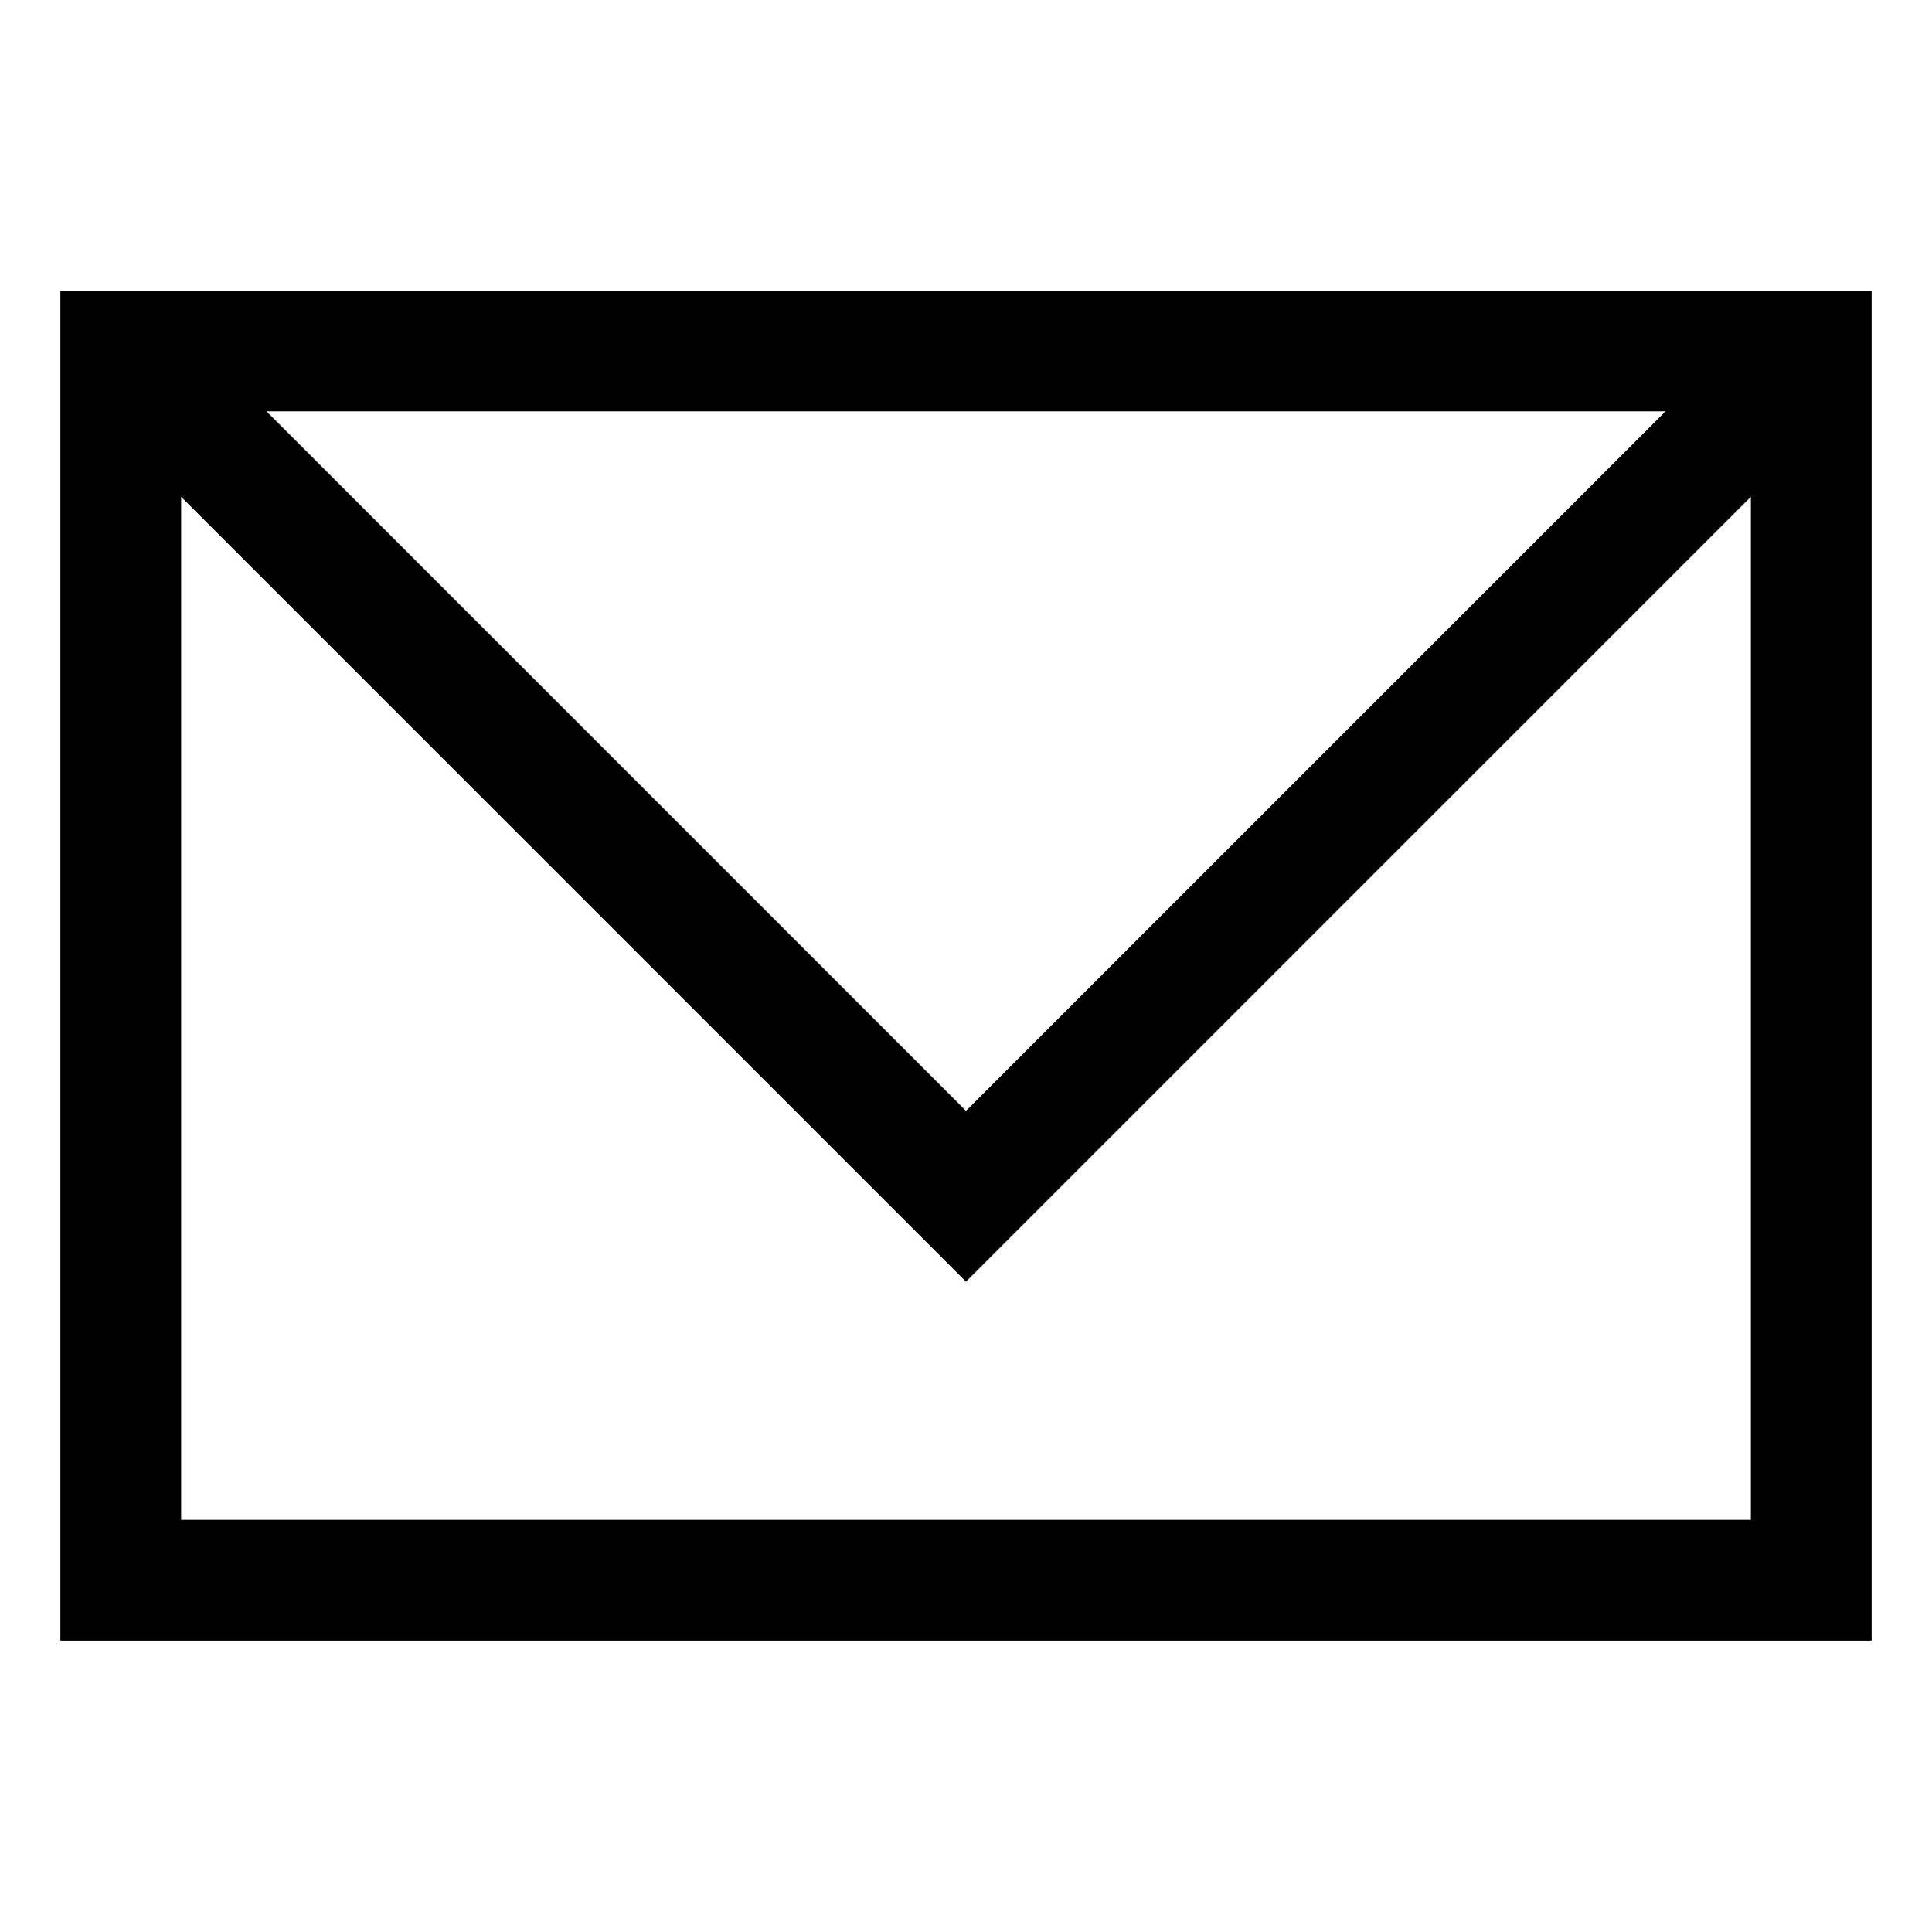
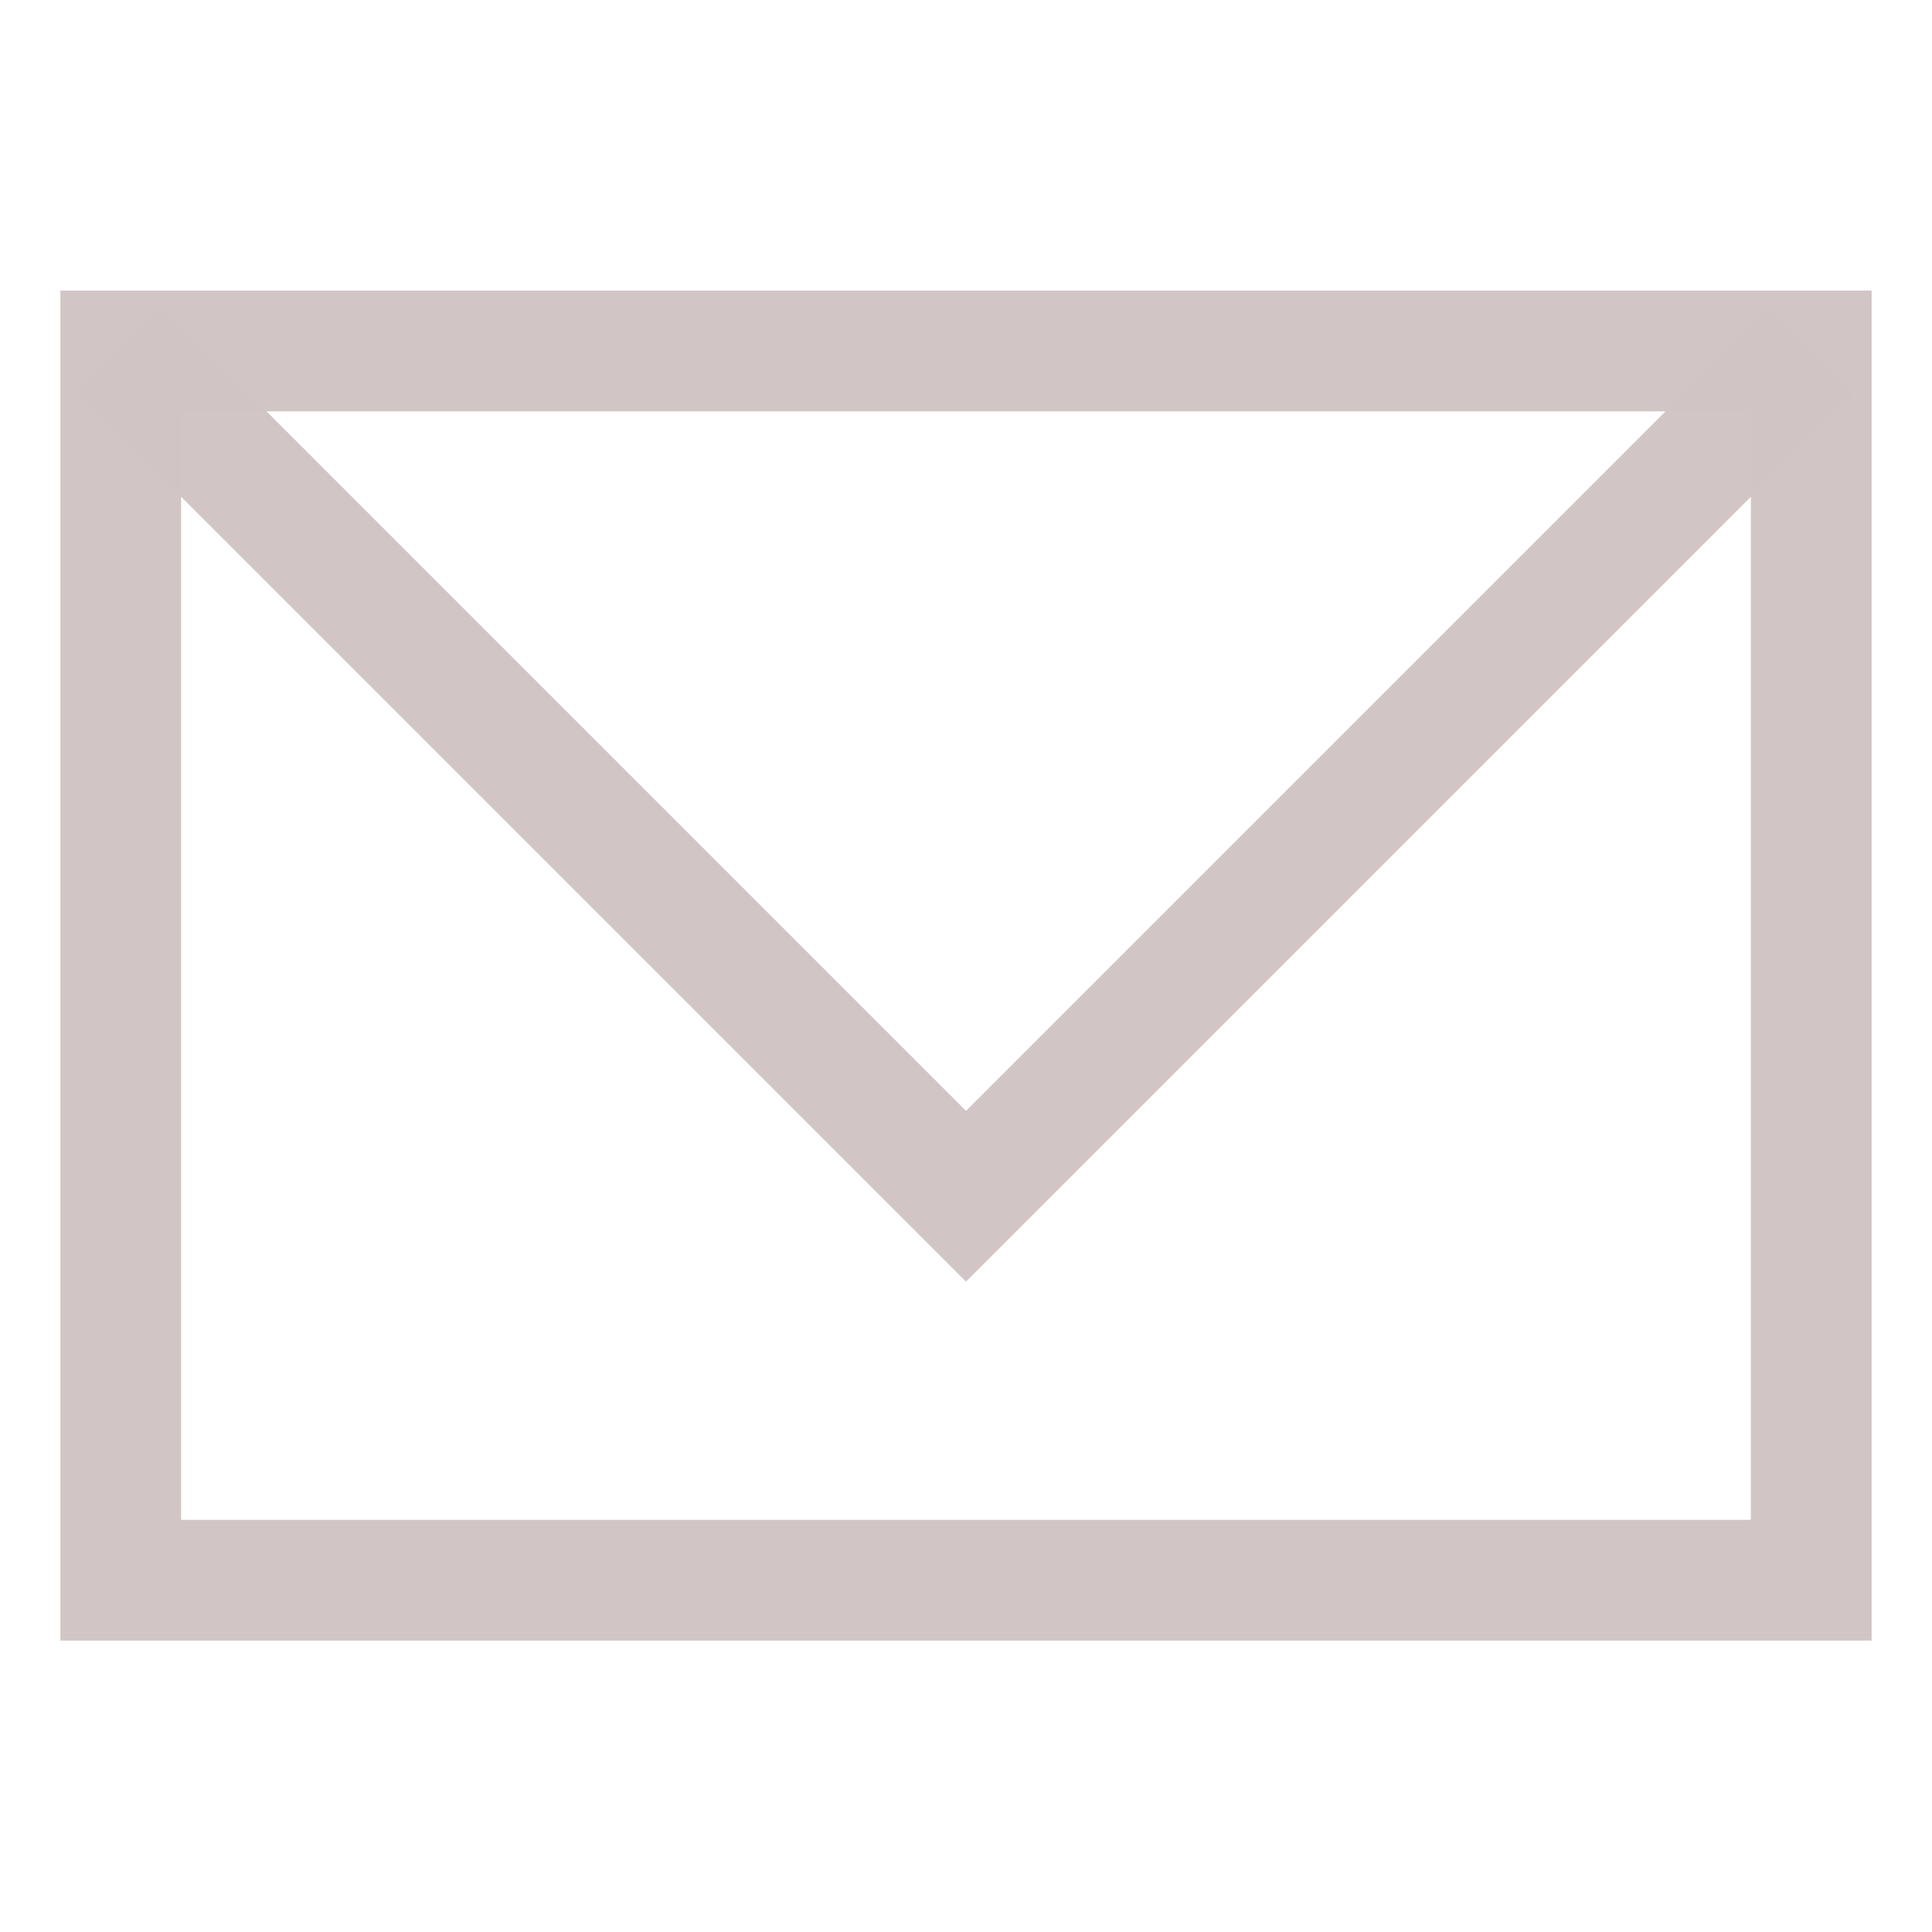
- <svg xmlns="http://www.w3.org/2000/svg" id="Layer_1" data-name="Layer 1" viewBox="0 0 24 24" stroke-width="1.5" width="24" height="24" color="#000000">
+ <svg xmlns="http://www.w3.org/2000/svg" id="Layer_1" data-name="Layer 1" viewBox="0 0 24 24" stroke-width="1.5" width="24" height="24" color="#d1c4c4fc">
  <defs>
    <style>.cls-6374f8d9b67f094e4896c64c-1{fill:none;stroke:currentColor;stroke-miterlimit:10;}</style>
  </defs>
  <rect class="cls-6374f8d9b67f094e4896c64c-1" x="1.5" y="4.36" width="21" height="15.27" />
  <polyline class="cls-6374f8d9b67f094e4896c64c-1" points="1.5 4.36 12 14.86 22.5 4.36" />
</svg>
